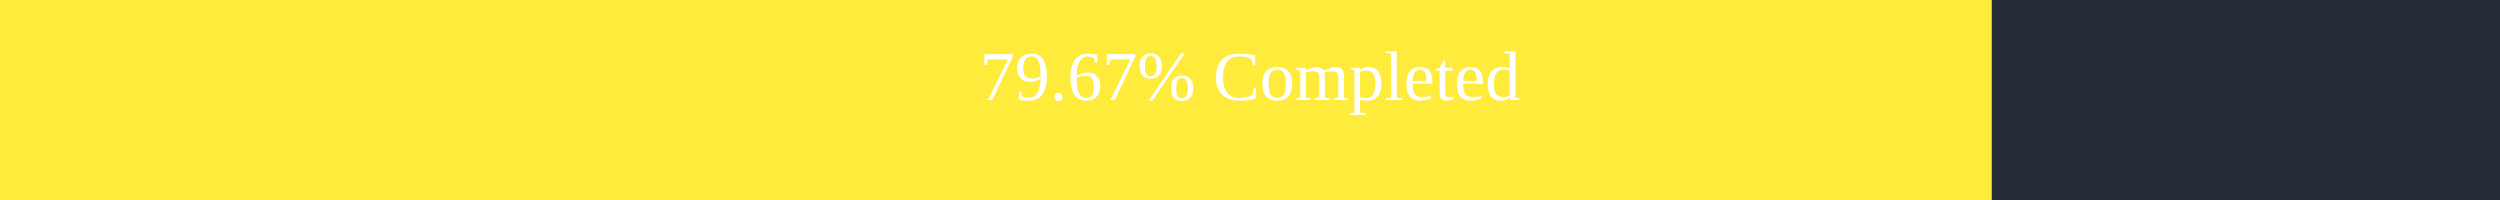
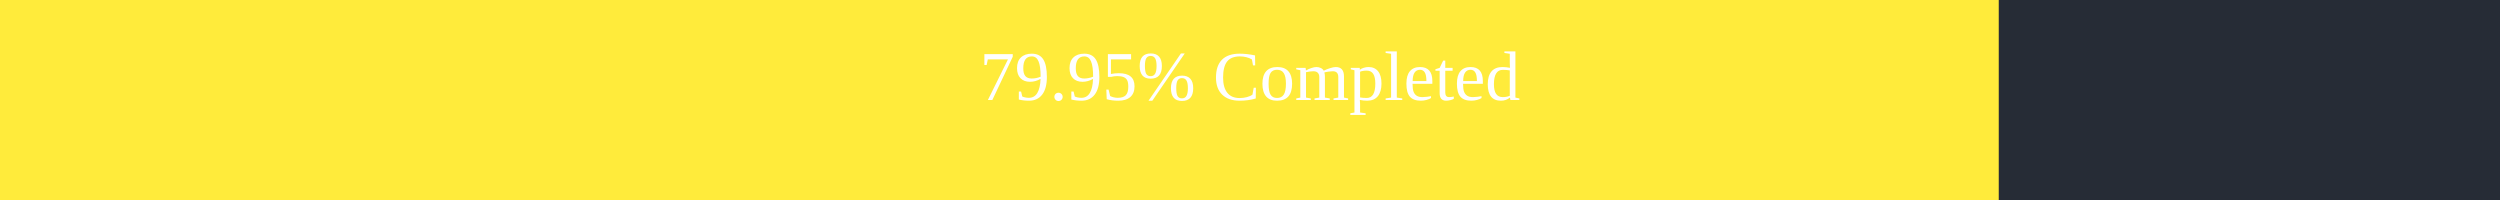
<svg xmlns="http://www.w3.org/2000/svg" width="500" height="40">
  <rect x="0" y="0" width="500" height="40" fill="#262C36" />
-   <rect x="0" y="0" width="398.35" height="40" fill="#ffeb3b" />
+   <rect x="0" y="0" width="399.75" height="40" fill="#ffeb3b" />
  <text x="250" y="20" text-anchor="middle" alignment-baseline="middle" font-size="14" fill="white">
-         79.67% Completed
+         79.95% Completed
      </text>
</svg>
